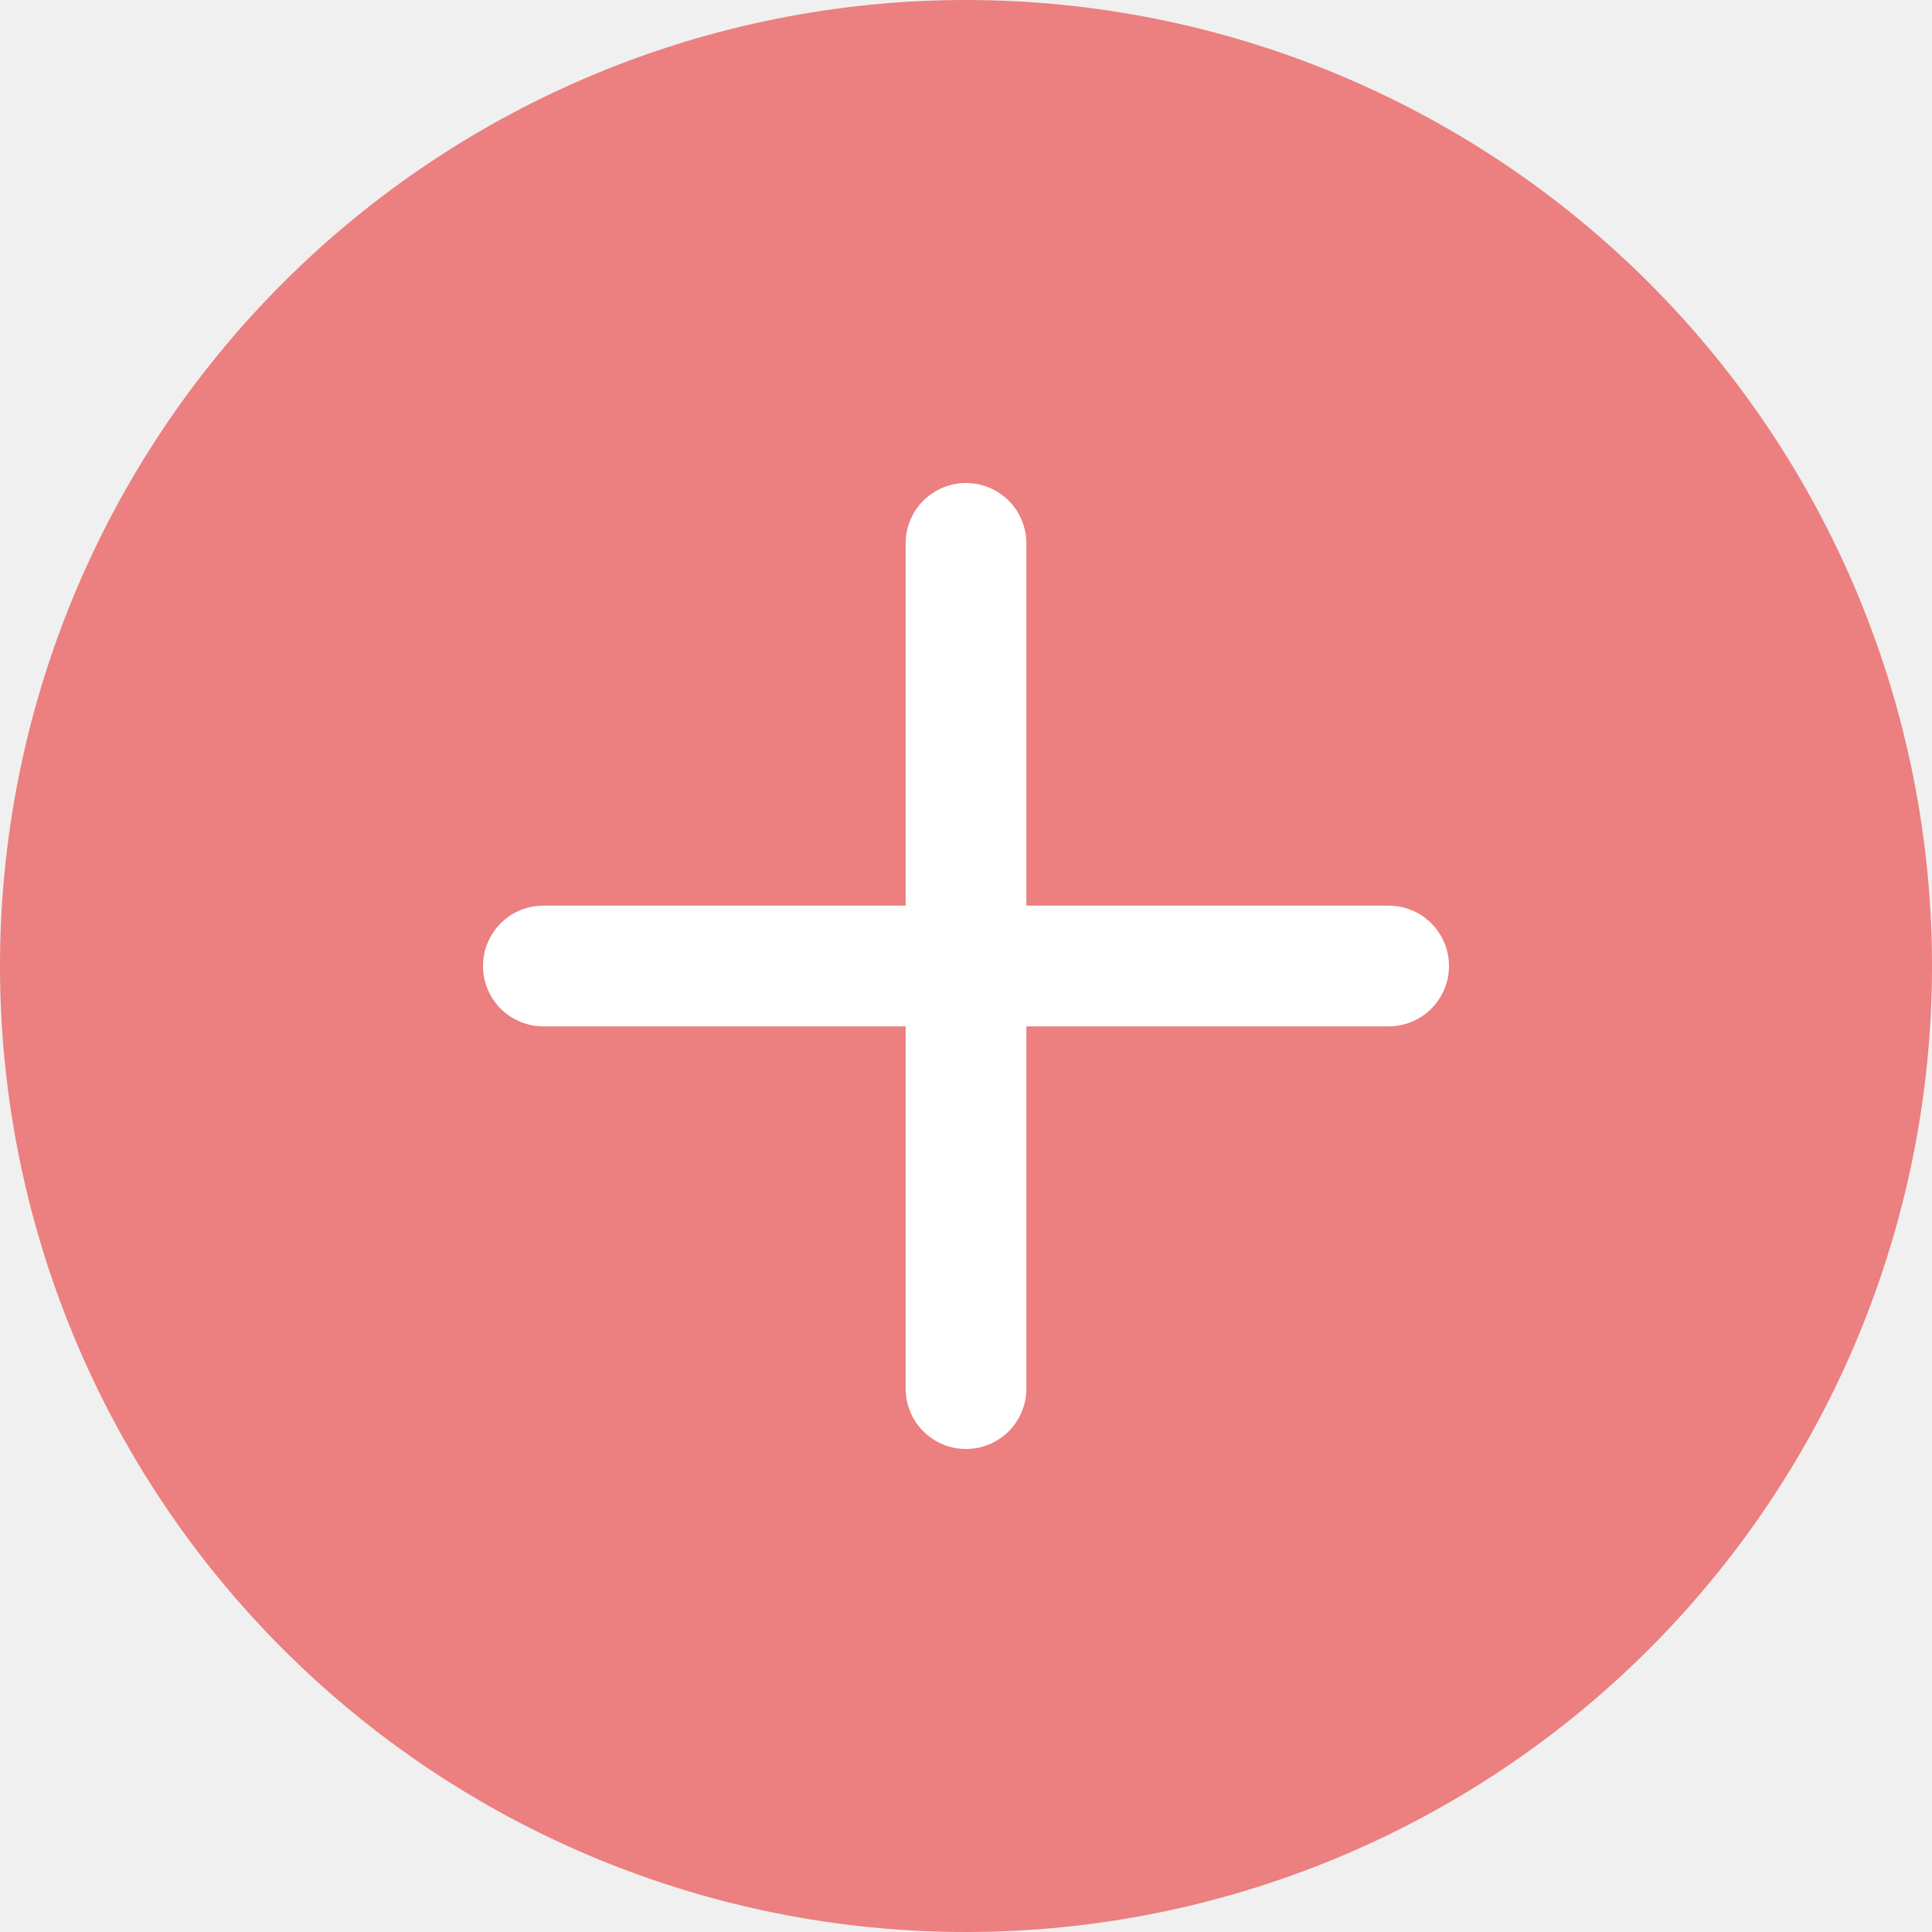
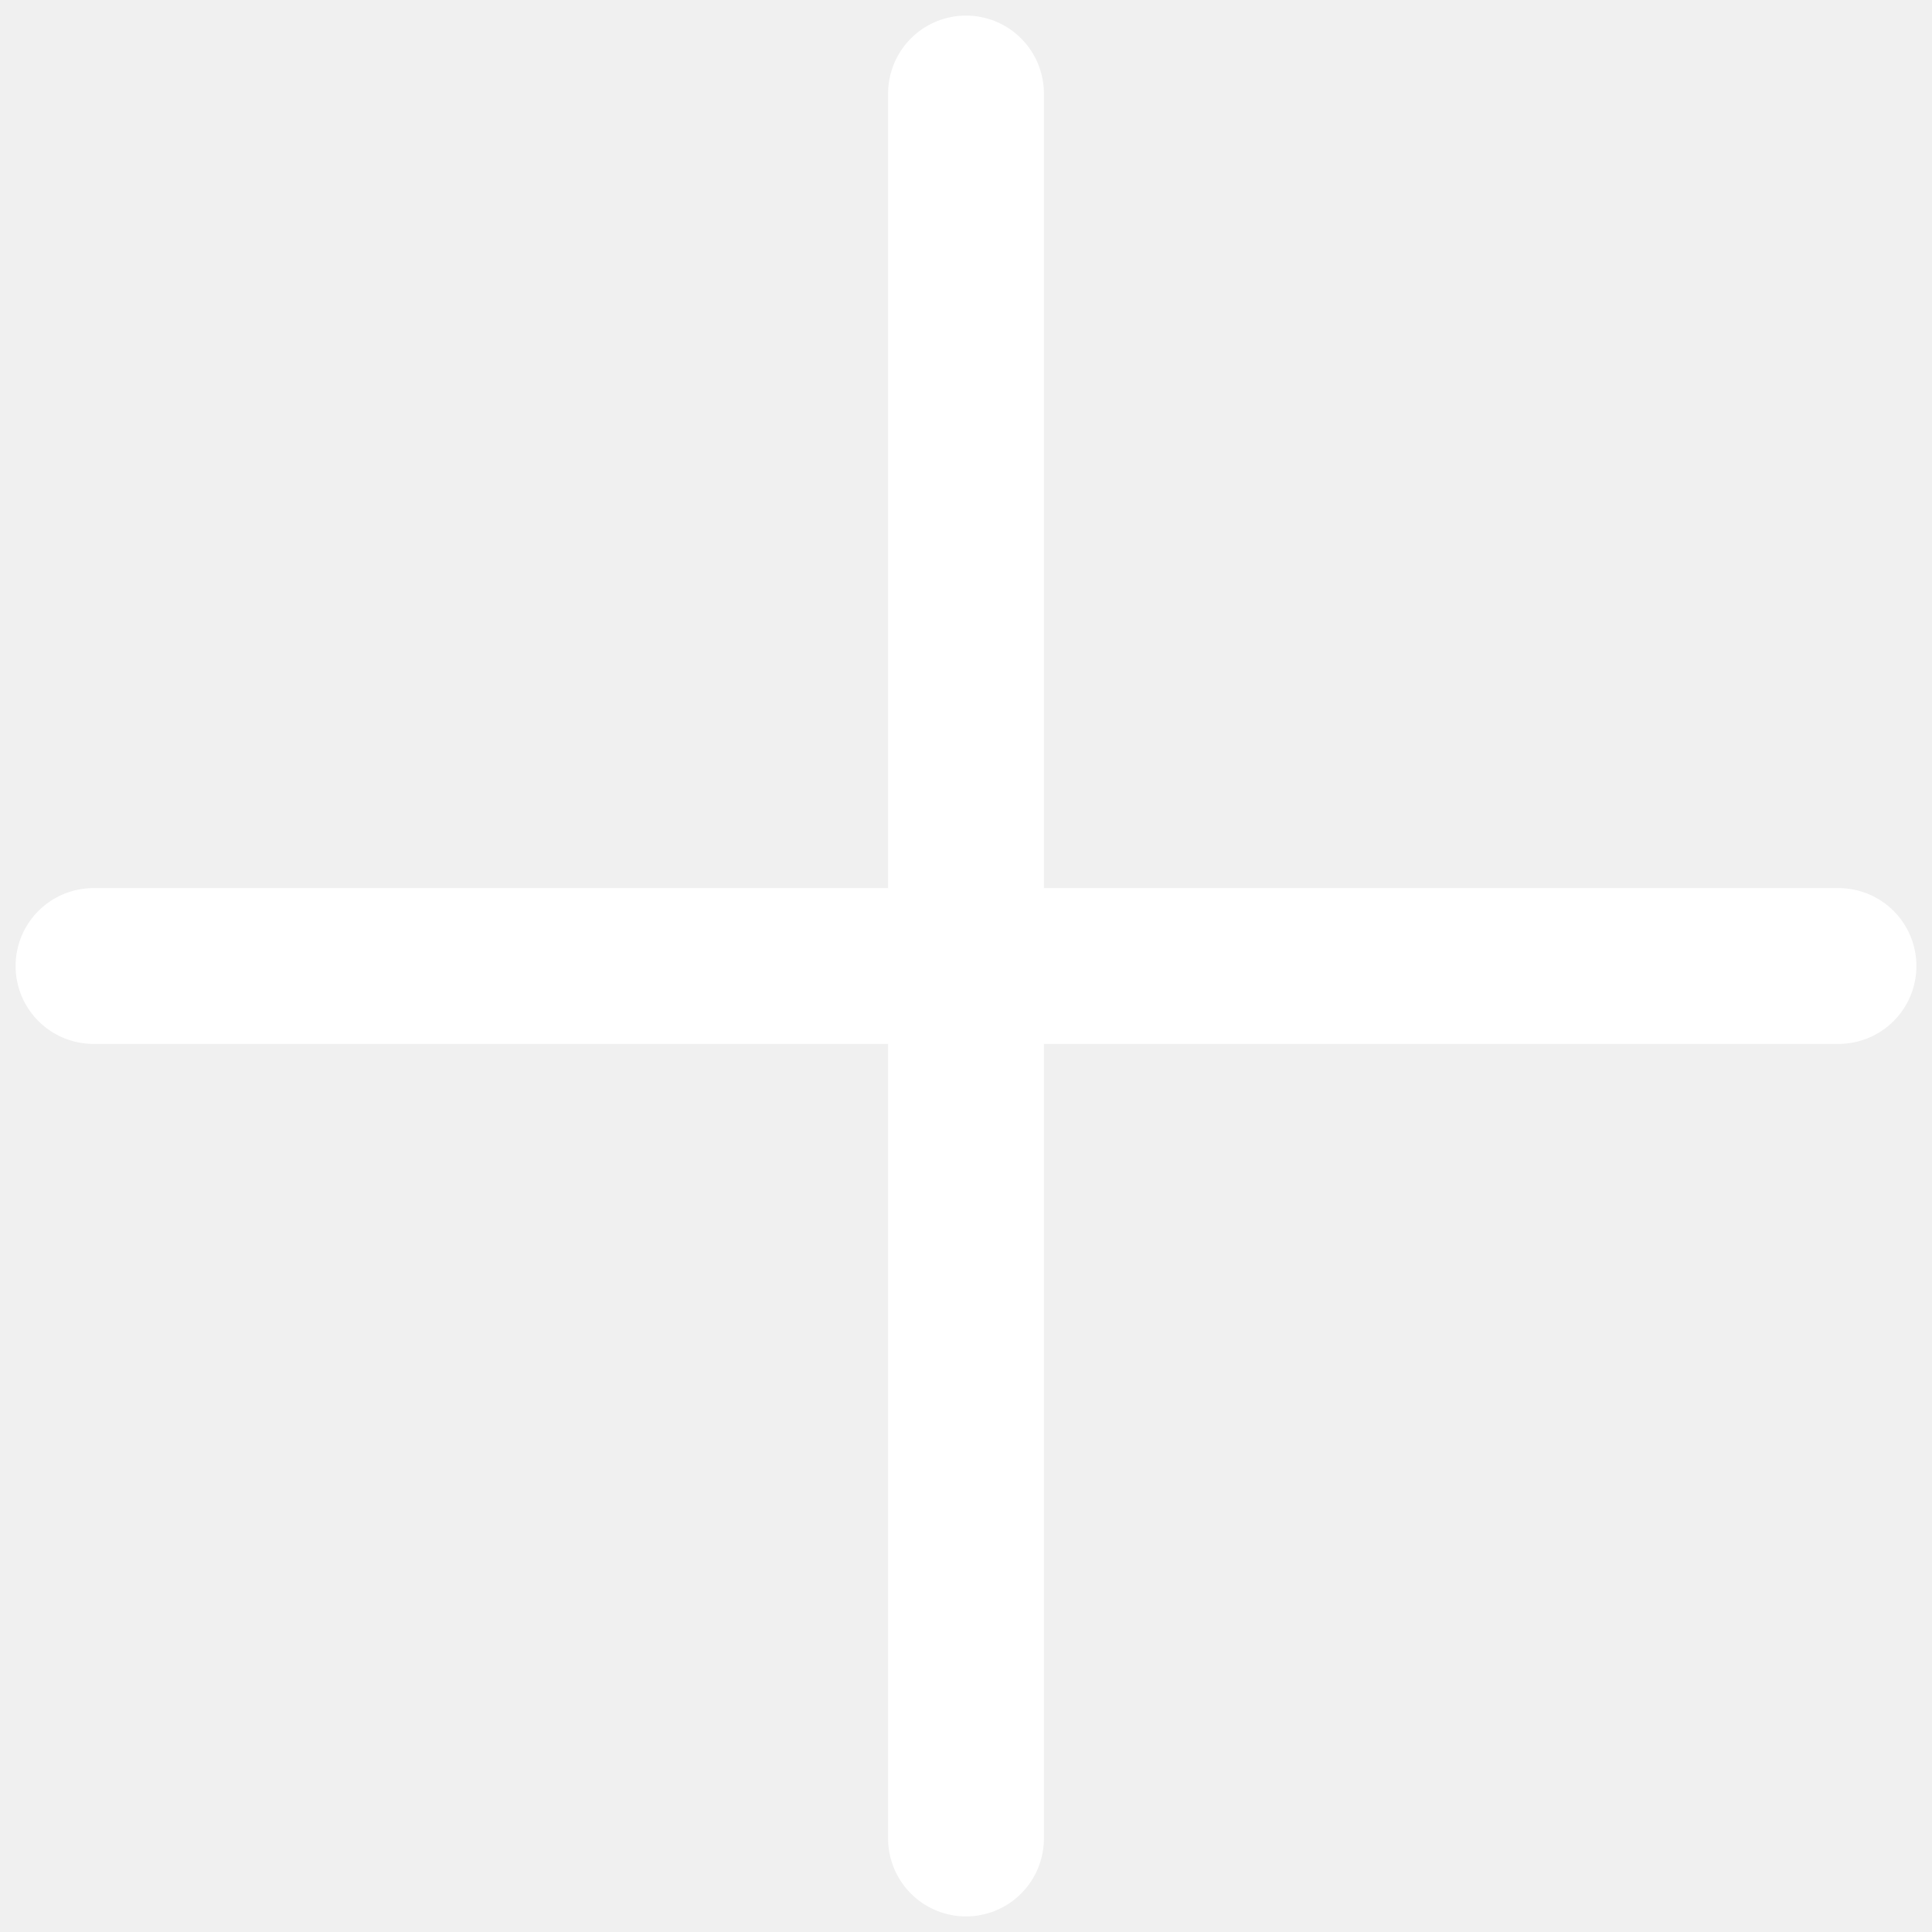
- <svg xmlns="http://www.w3.org/2000/svg" width="50" height="50" viewBox="0 0 50 50" fill="none">
-   <g clip-path="url(#clip0_565_31)">
-     <circle cx="25" cy="25" r="15.278" fill="white" />
-     <path d="M50 25C50 31.63 47.366 37.989 42.678 42.678C37.989 47.366 31.63 50 25 50C18.37 50 12.011 47.366 7.322 42.678C2.634 37.989 0 31.63 0 25C0 18.37 2.634 12.011 7.322 7.322C12.011 2.634 18.37 0 25 0C31.63 0 37.989 2.634 42.678 7.322C47.366 12.011 50 18.37 50 25V25ZM26.562 14.062C26.562 13.648 26.398 13.251 26.105 12.958C25.812 12.665 25.414 12.5 25 12.5C24.586 12.5 24.188 12.665 23.895 12.958C23.602 13.251 23.438 13.648 23.438 14.062V23.438H14.062C13.648 23.438 13.251 23.602 12.958 23.895C12.665 24.188 12.5 24.586 12.5 25C12.5 25.414 12.665 25.812 12.958 26.105C13.251 26.398 13.648 26.562 14.062 26.562H23.438V35.938C23.438 36.352 23.602 36.749 23.895 37.042C24.188 37.335 24.586 37.5 25 37.5C25.414 37.5 25.812 37.335 26.105 37.042C26.398 36.749 26.562 36.352 26.562 35.938V26.562H35.938C36.352 26.562 36.749 26.398 37.042 26.105C37.335 25.812 37.5 25.414 37.5 25C37.5 24.586 37.335 24.188 37.042 23.895C36.749 23.602 36.352 23.438 35.938 23.438H26.562V14.062Z" fill="#EC7F7F" />
-   </g>
-   <defs>
-     <clipPath id="clip0_565_31">
-       <rect width="50" height="50" fill="white" />
-     </clipPath>
-   </defs>
+ <svg xmlns="http://www.w3.org/2000/svg" width="62" height="62" viewBox="0 0 62 62" fill="none">
+   <path d="M31 59V31M31 31V3M31 31H59M31 31H3" stroke="white" stroke-width="5" stroke-linecap="round" />
</svg>
